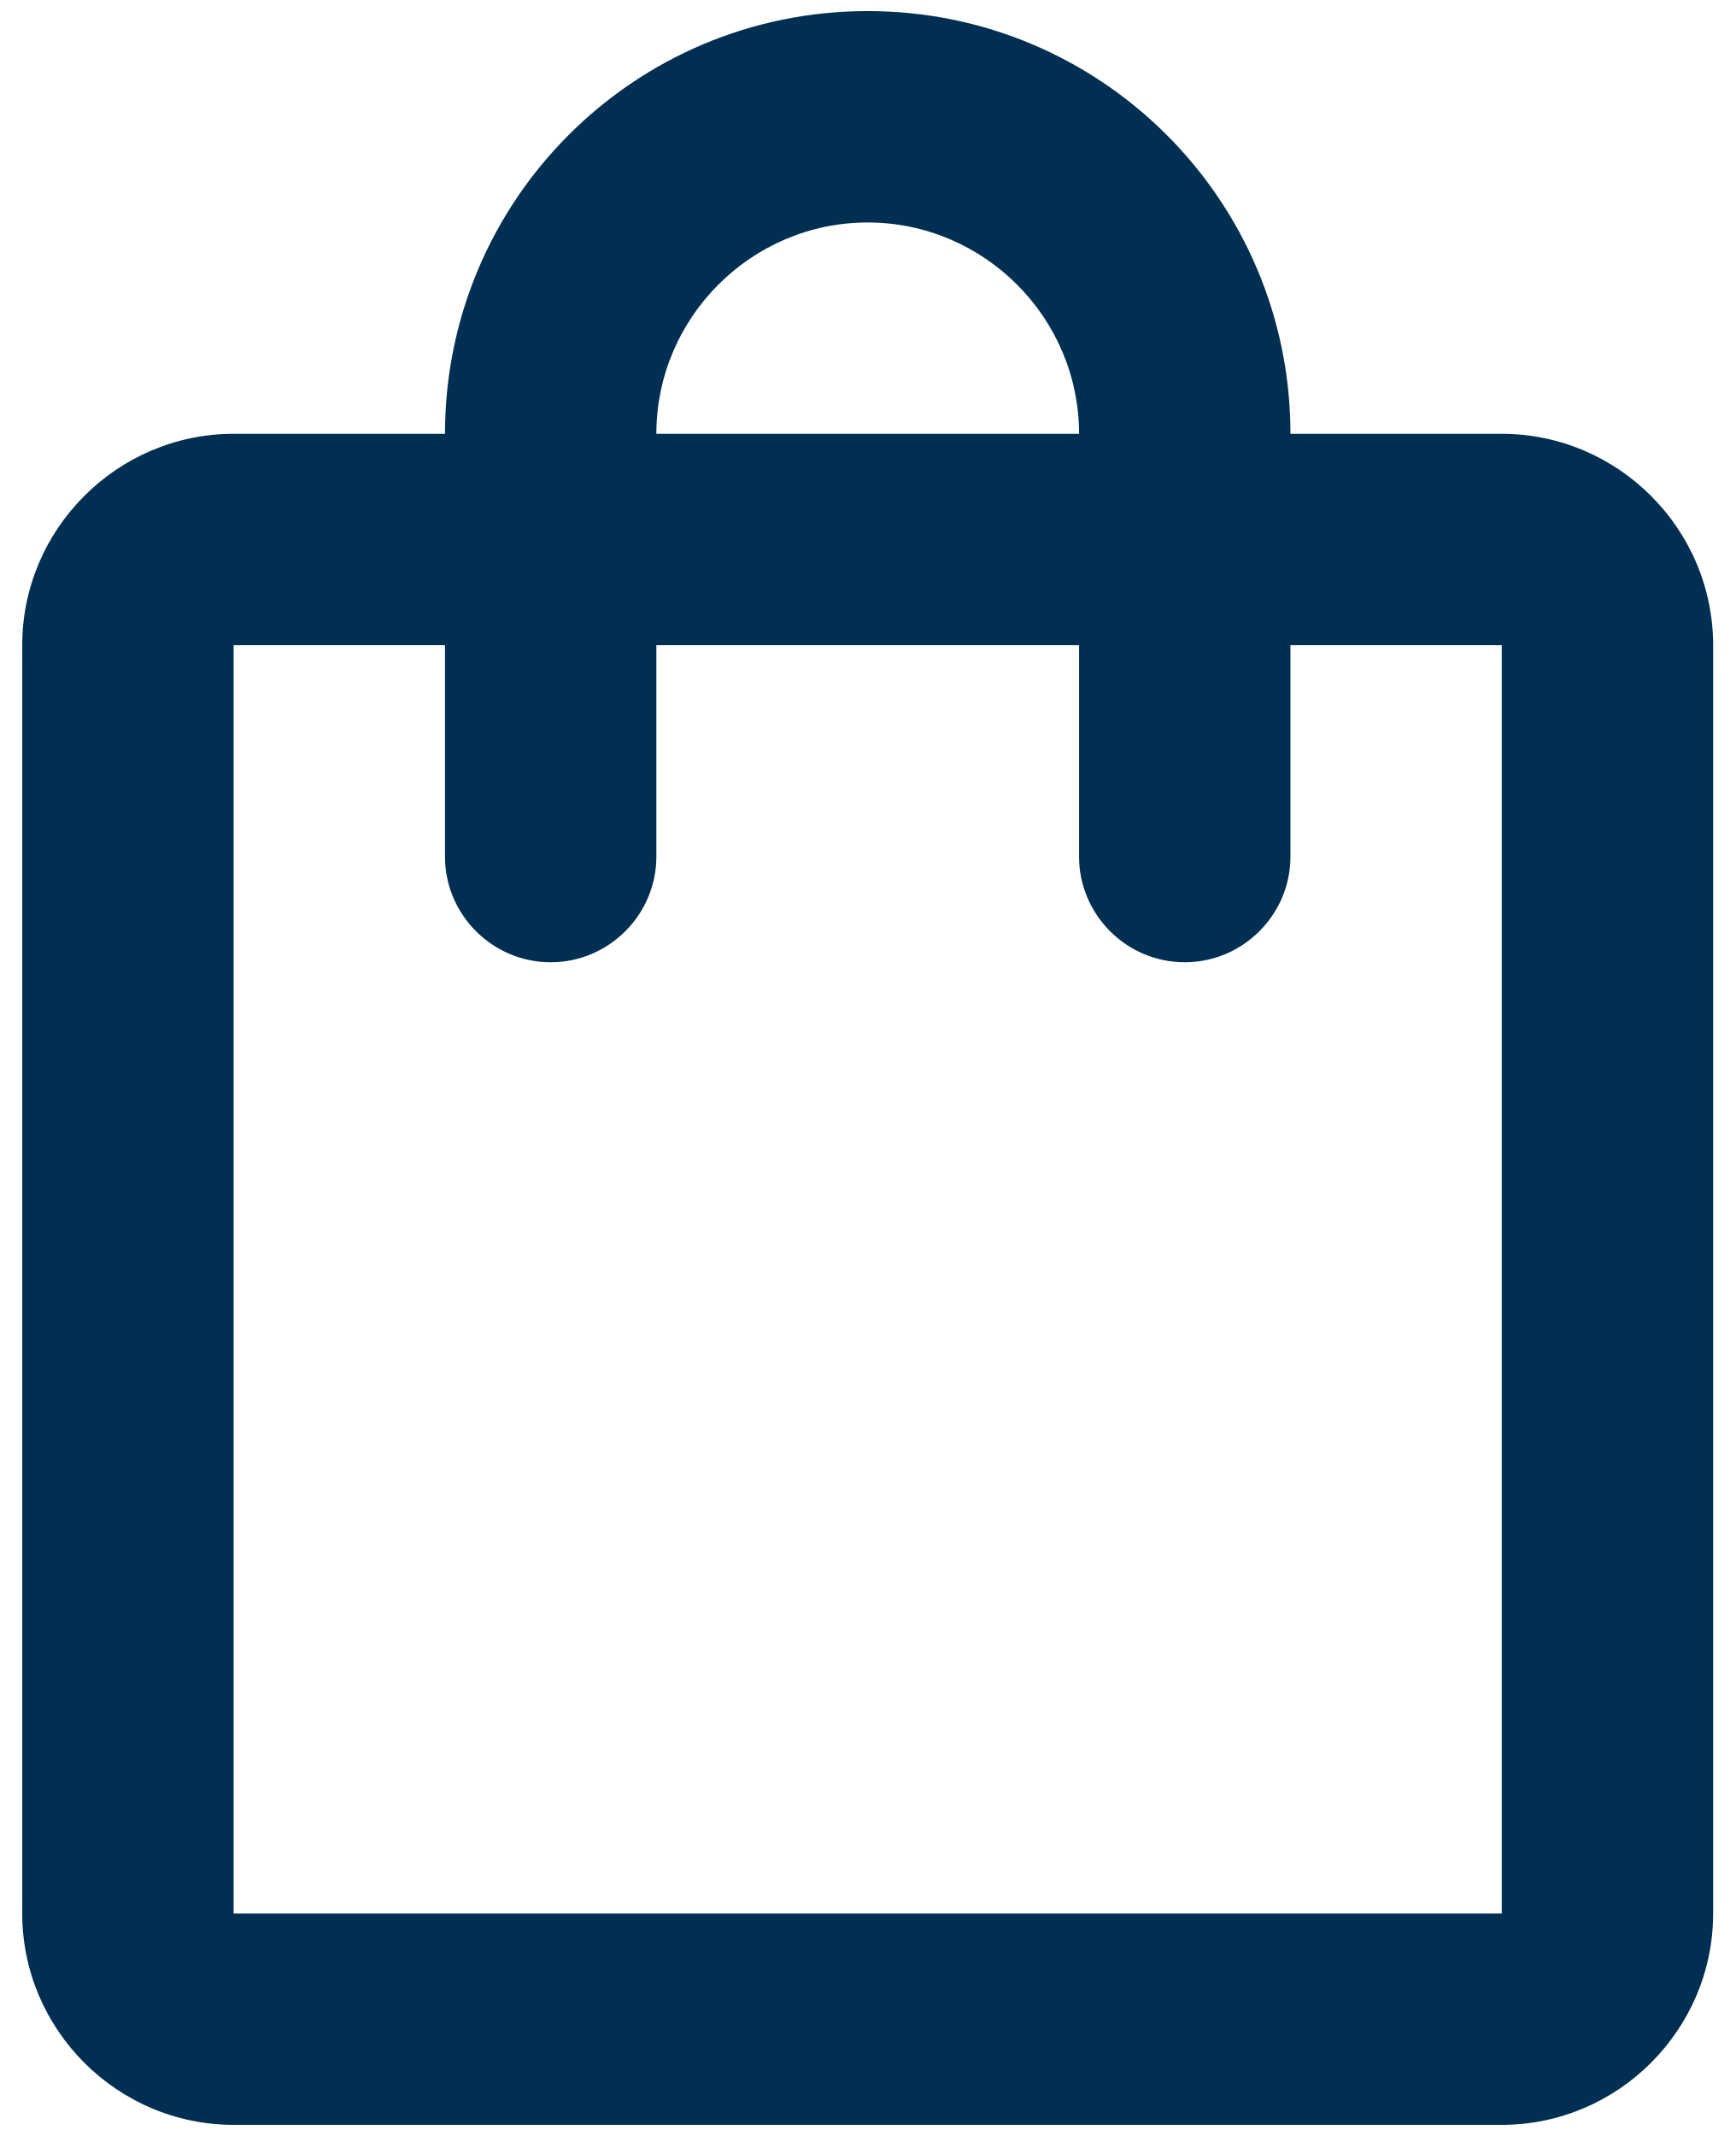
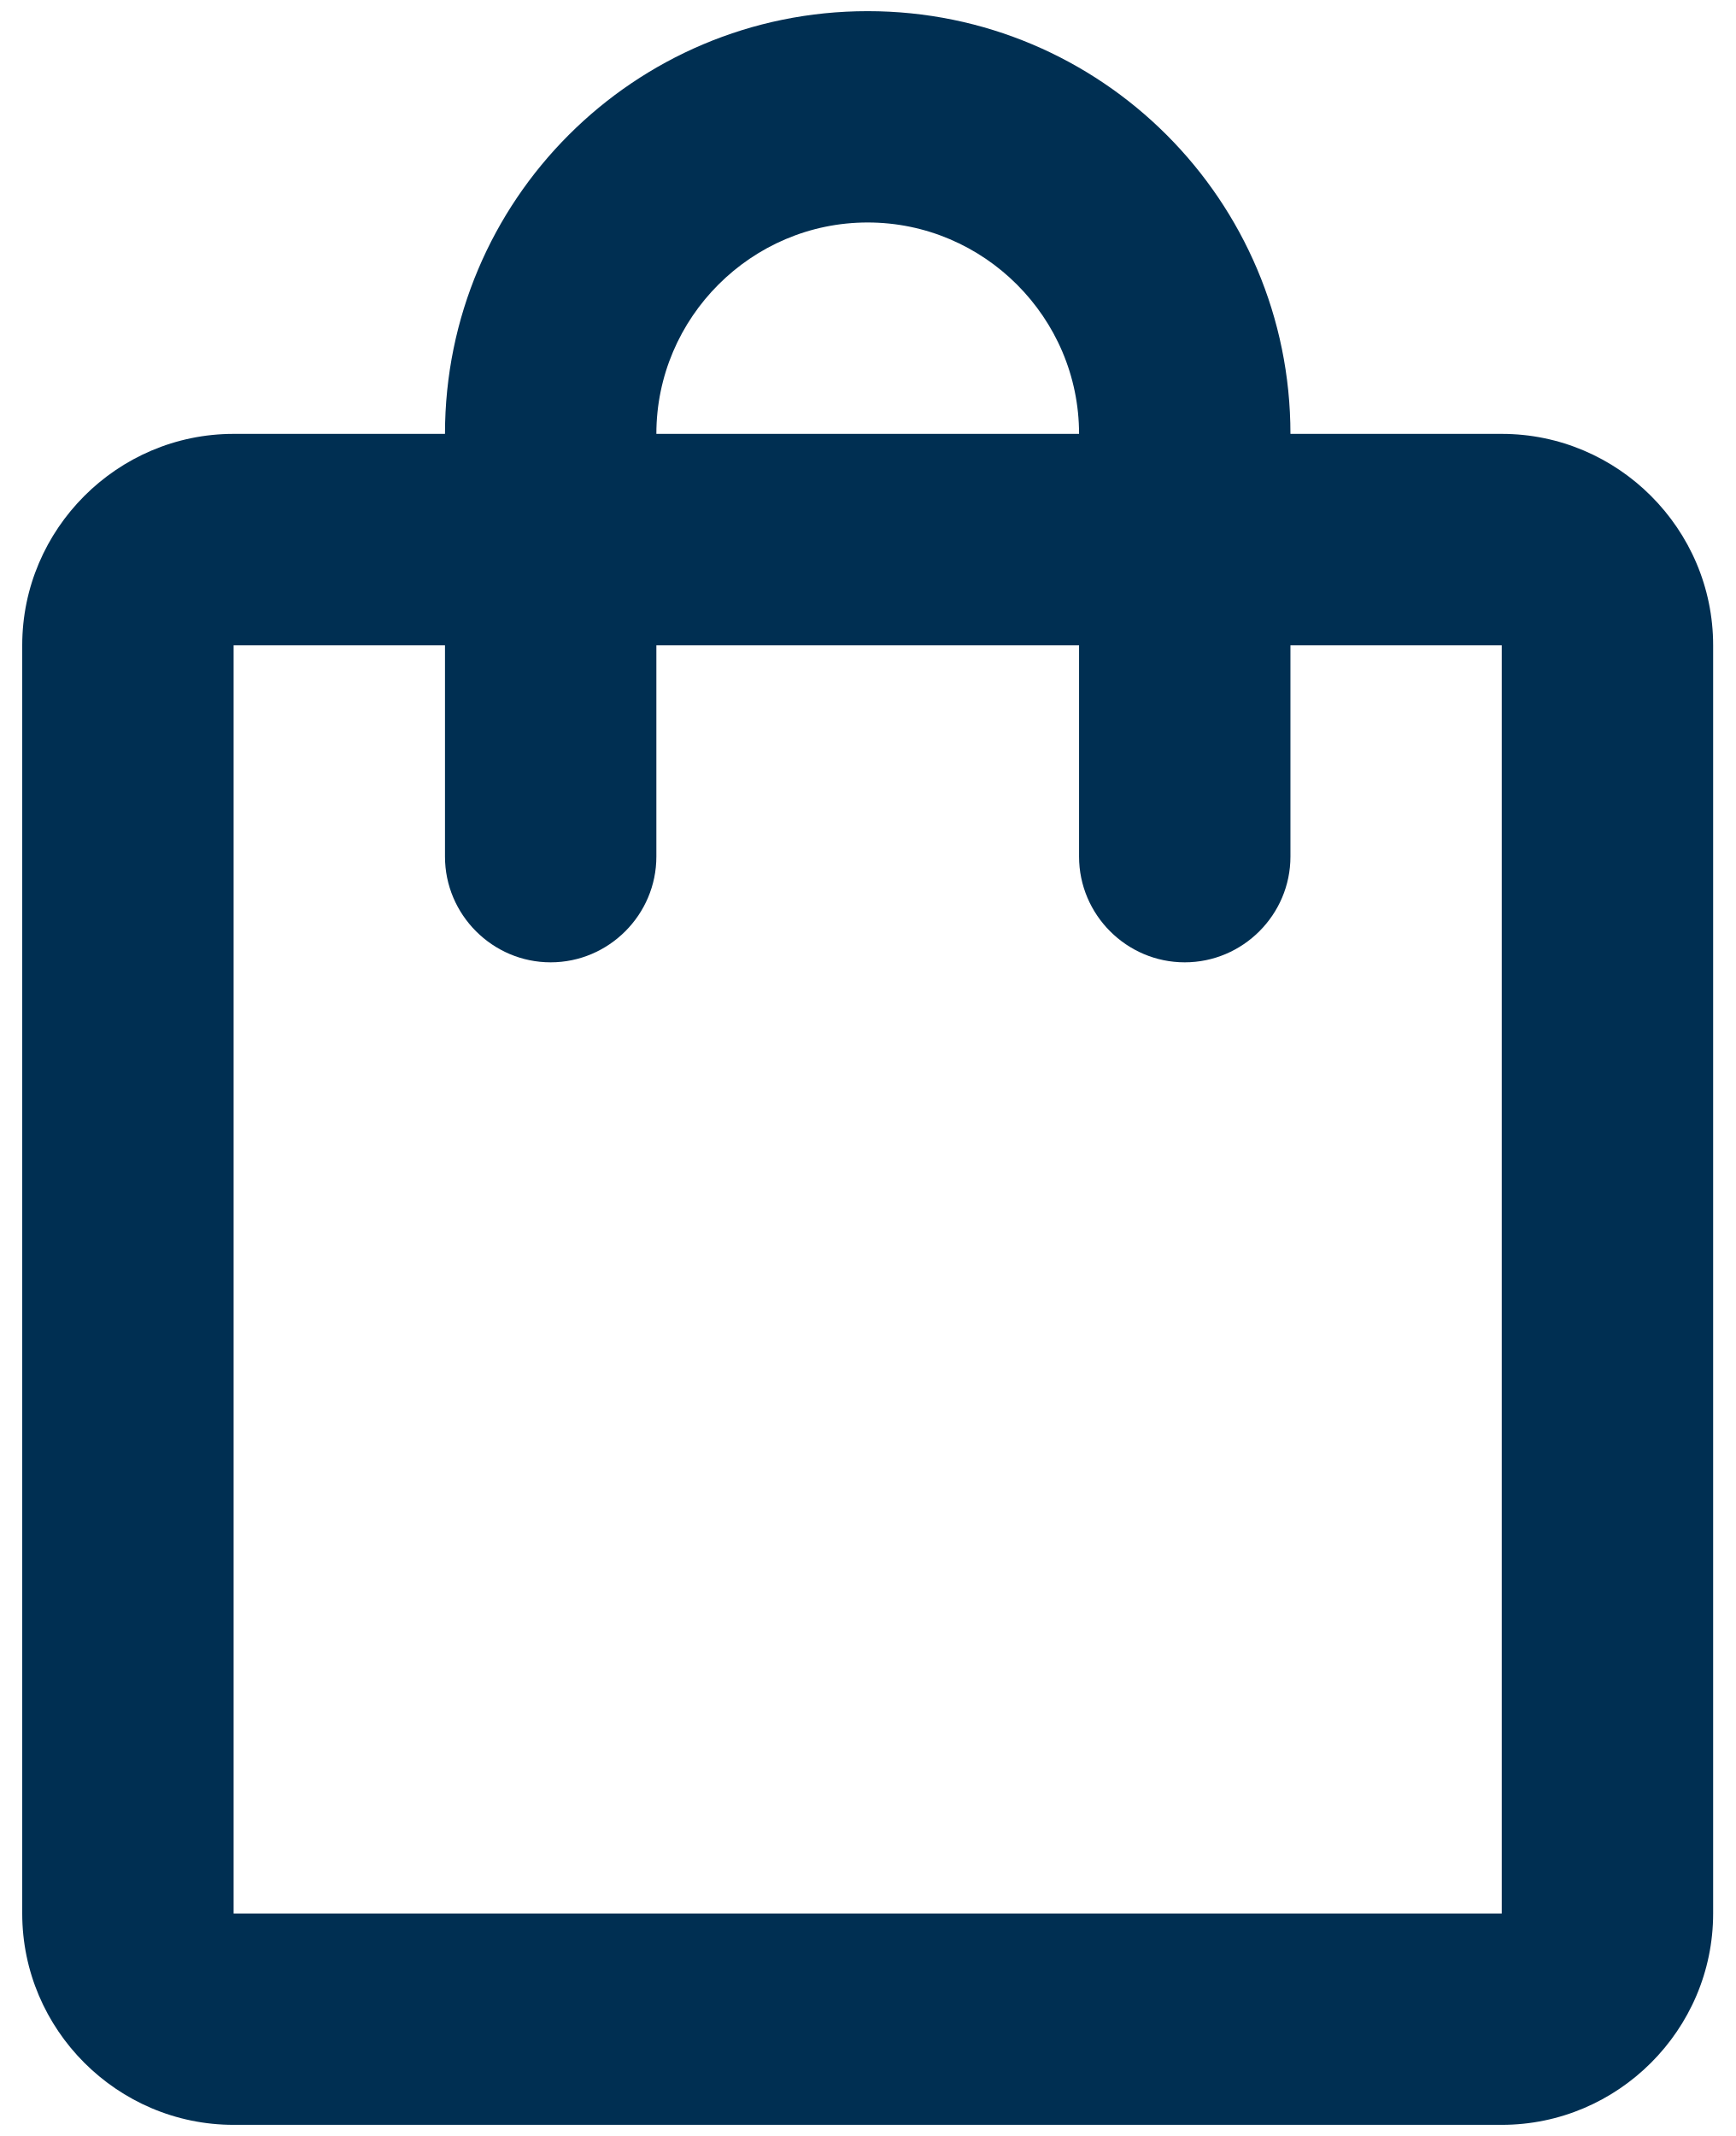
<svg xmlns="http://www.w3.org/2000/svg" width="26" height="32" viewBox="0 0 26 32" fill="none">
-   <path d="M22.5 6.499H19.334C19.334 3 16.499 0.166 13 0.166C9.501 0.166 6.667 3 6.667 6.499H3.5C1.758 6.499 0.333 7.924 0.333 9.666V28.666C0.333 30.408 1.758 31.833 3.5 31.833H22.5C24.242 31.833 25.667 30.408 25.667 28.666V9.666C25.667 7.924 24.242 6.499 22.5 6.499ZM13 3.333C14.742 3.333 16.167 4.758 16.167 6.499H9.834C9.834 4.758 11.258 3.333 13 3.333ZM22.5 28.666H3.5V9.666H6.667V12.833C6.667 13.704 7.379 14.416 8.25 14.416C9.121 14.416 9.834 13.704 9.834 12.833V9.666H16.167V12.833C16.167 13.704 16.879 14.416 17.75 14.416C18.621 14.416 19.334 13.704 19.334 12.833V9.666H22.5V28.666Z" fill="#002F52" />
+   <path d="M22.5 6.5H19.334C19.334 3.001 16.499 0.167 13 0.167C9.501 0.167 6.667 3.001 6.667 6.5H3.5C1.758 6.5 0.333 7.925 0.333 9.667V28.667C0.333 30.408 1.758 31.833 3.5 31.833H22.5C24.242 31.833 25.667 30.408 25.667 28.667V9.667C25.667 7.925 24.242 6.5 22.5 6.5ZM13 3.333C14.742 3.333 16.167 4.758 16.167 6.5H9.834C9.834 4.758 11.258 3.333 13 3.333ZM22.5 28.667H3.5V9.667H6.667V12.833C6.667 13.704 7.379 14.417 8.25 14.417C9.121 14.417 9.834 13.704 9.834 12.833V9.667H16.167V12.833C16.167 13.704 16.879 14.417 17.75 14.417C18.621 14.417 19.334 13.704 19.334 12.833V9.667H22.5V28.667Z" fill="#002F52" />
</svg>
